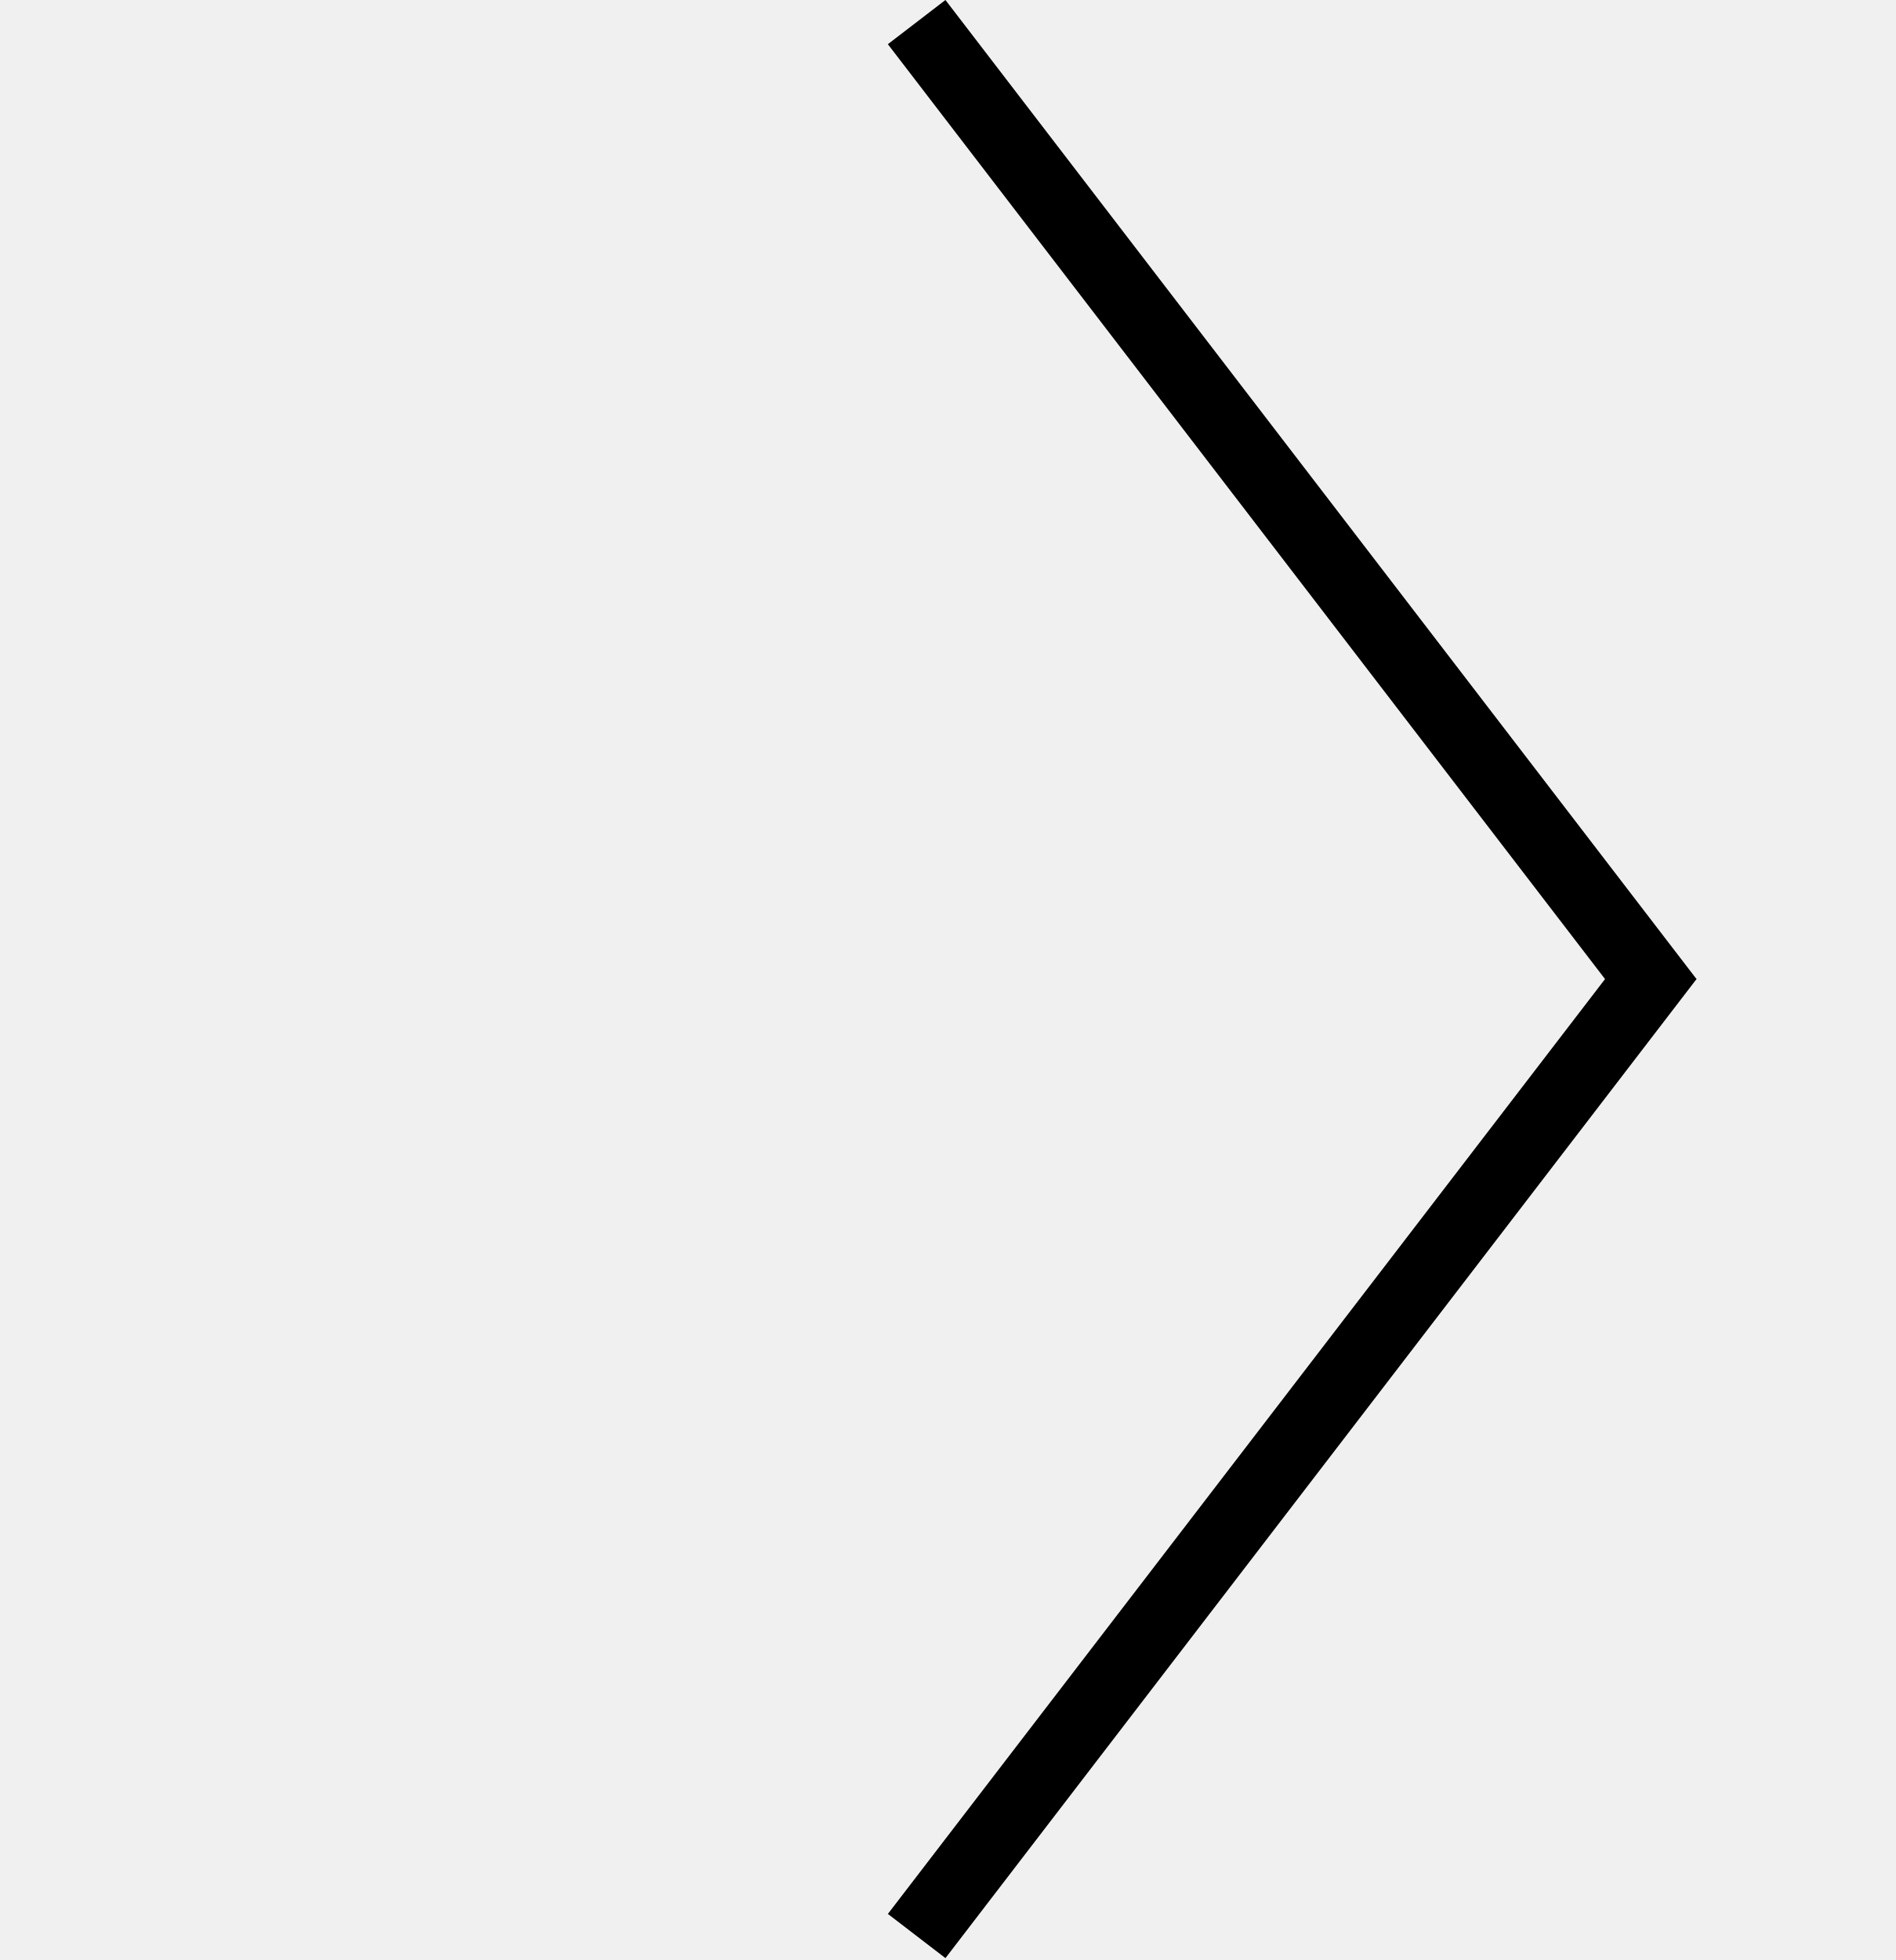
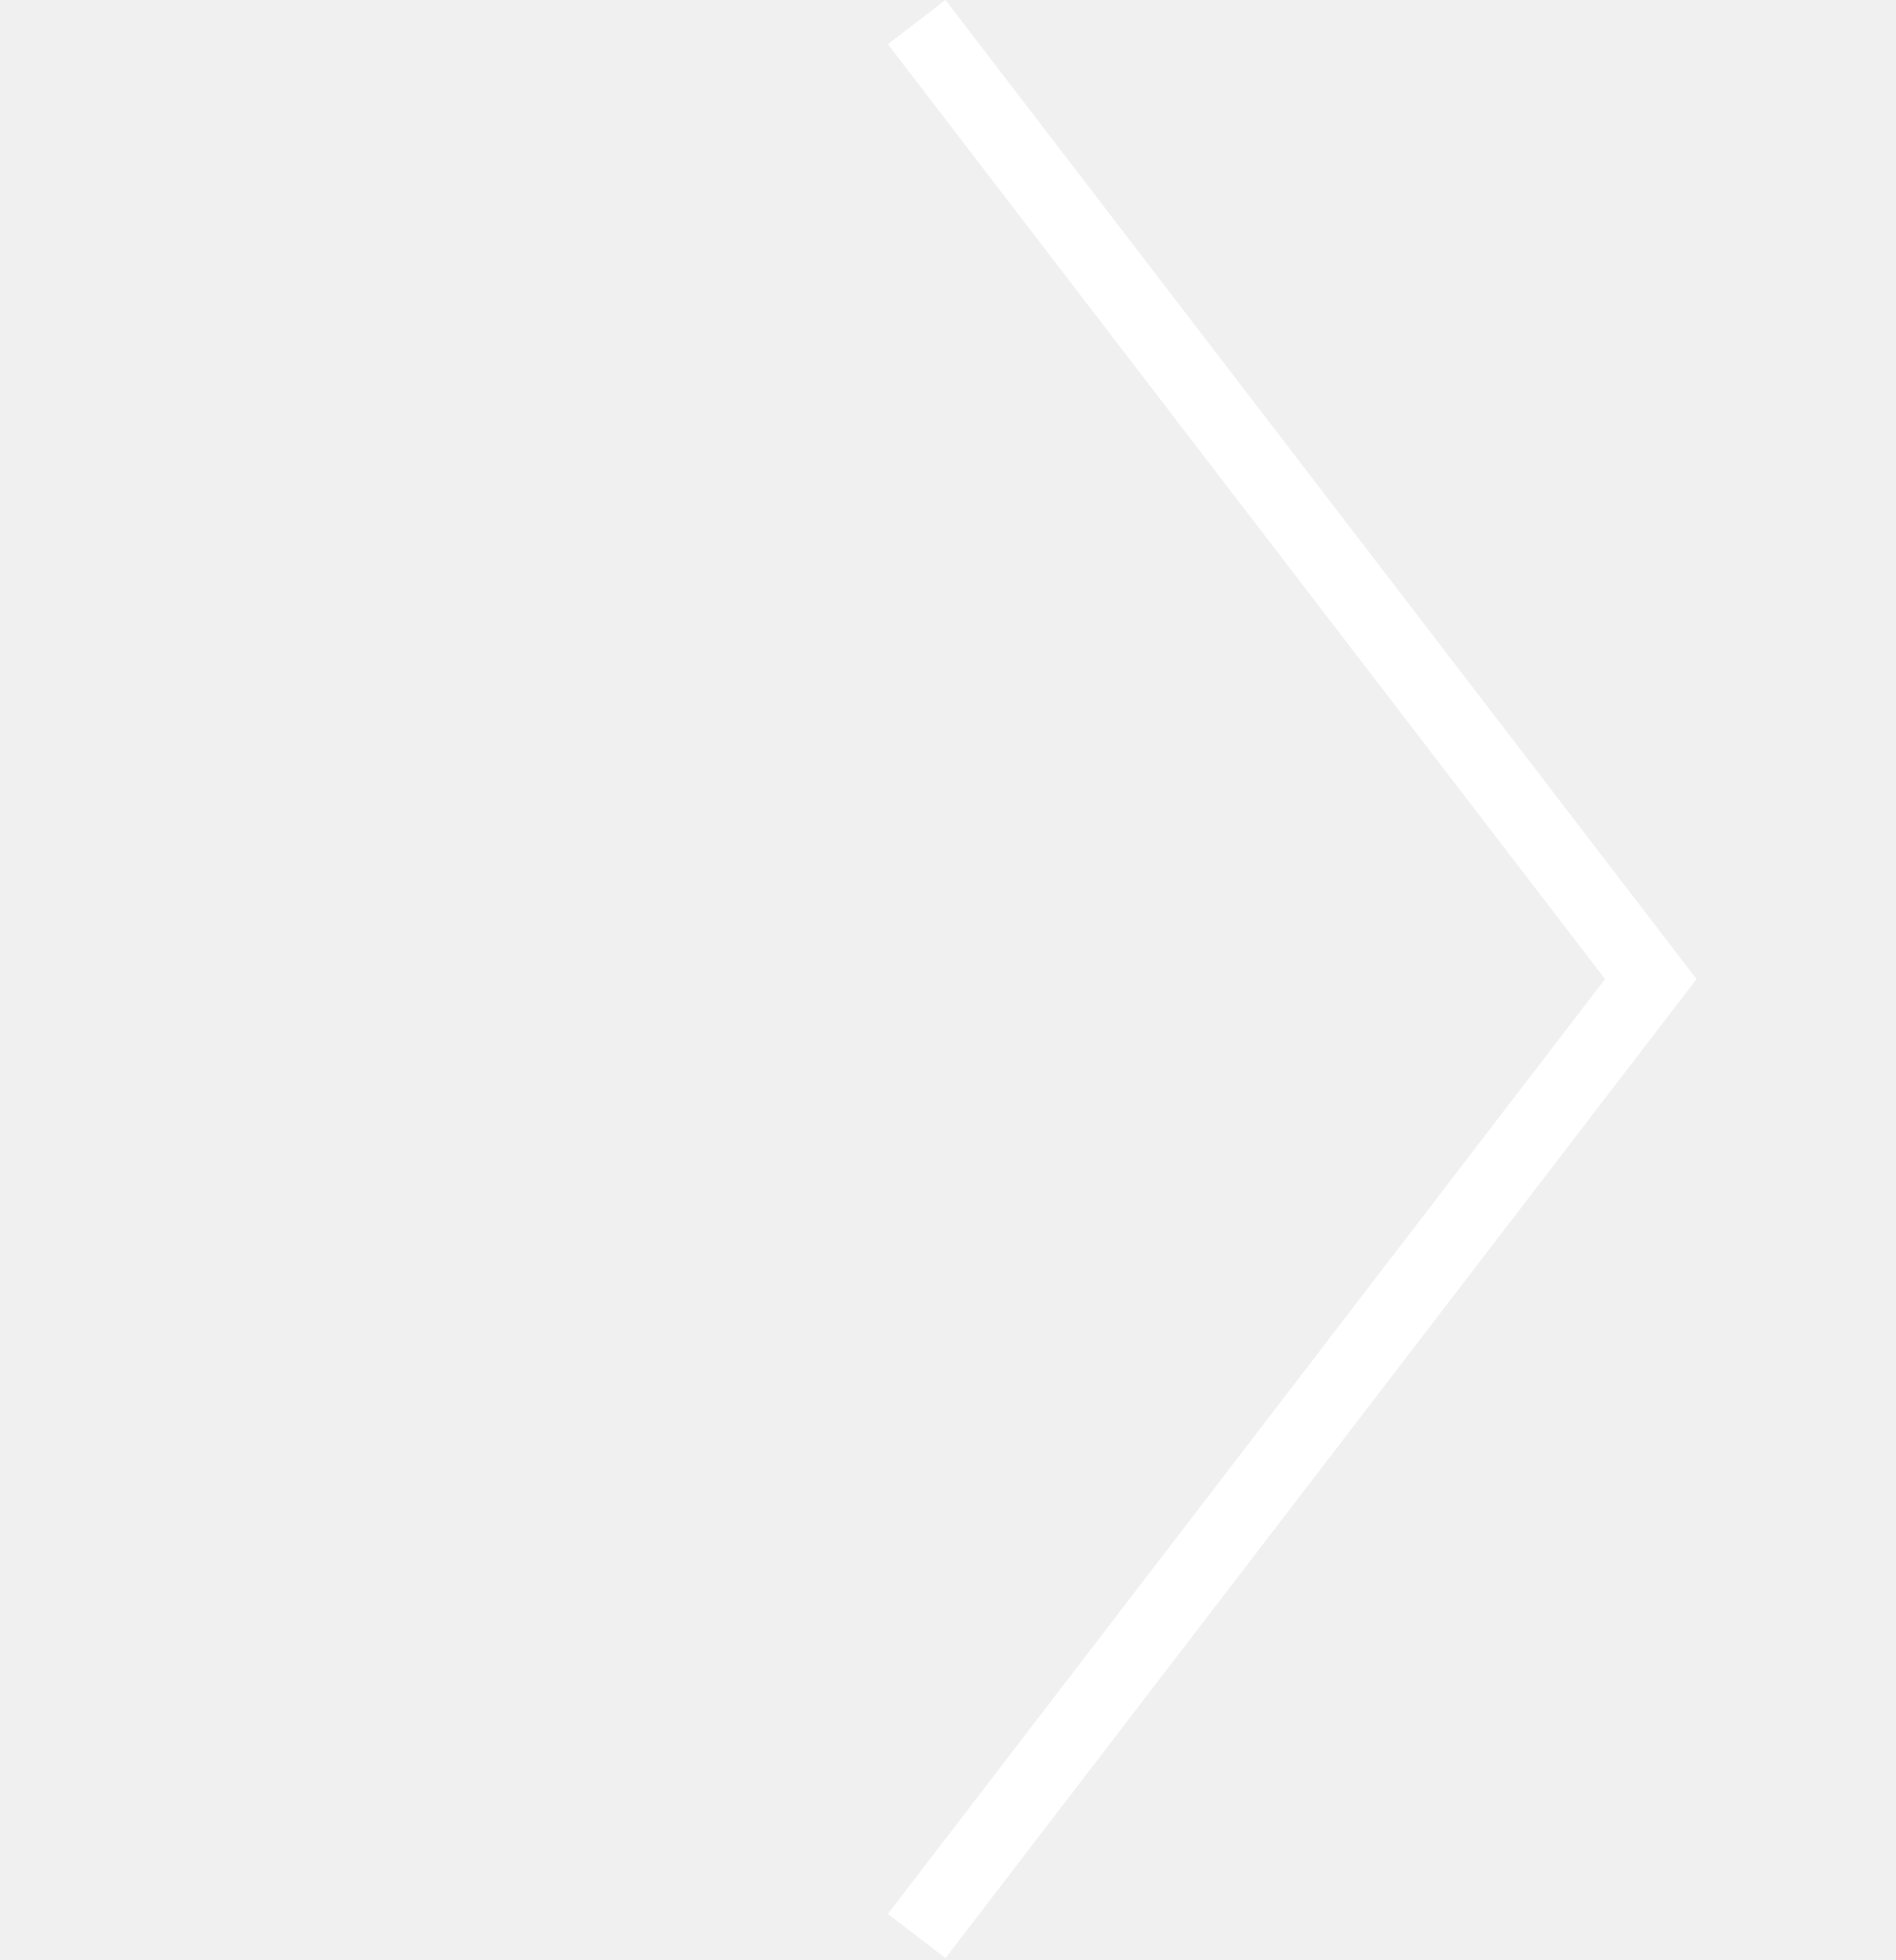
<svg xmlns="http://www.w3.org/2000/svg" width="209" height="216" viewBox="0 0 209 216" fill="none">
-   <line y1="-4" x2="136" y2="-4" transform="matrix(0.608761 0.793353 0.793353 -0.608761 104.219 0)" stroke="black" stroke-width="8" />
-   <line y1="-4" x2="136" y2="-4" transform="matrix(-0.608761 0.793353 0.793353 0.608761 187.012 107.896)" stroke="black" stroke-width="8" />
+   <line y1="-4" x2="136" y2="-4" transform="matrix(0.608761 0.793353 0.793353 -0.608761 104.219 0)" stroke="white" stroke-width="8" />
+   <line y1="-4" x2="136" y2="-4" transform="matrix(-0.608761 0.793353 0.793353 0.608761 187.012 107.896)" stroke="white" stroke-width="8" />
</svg>
